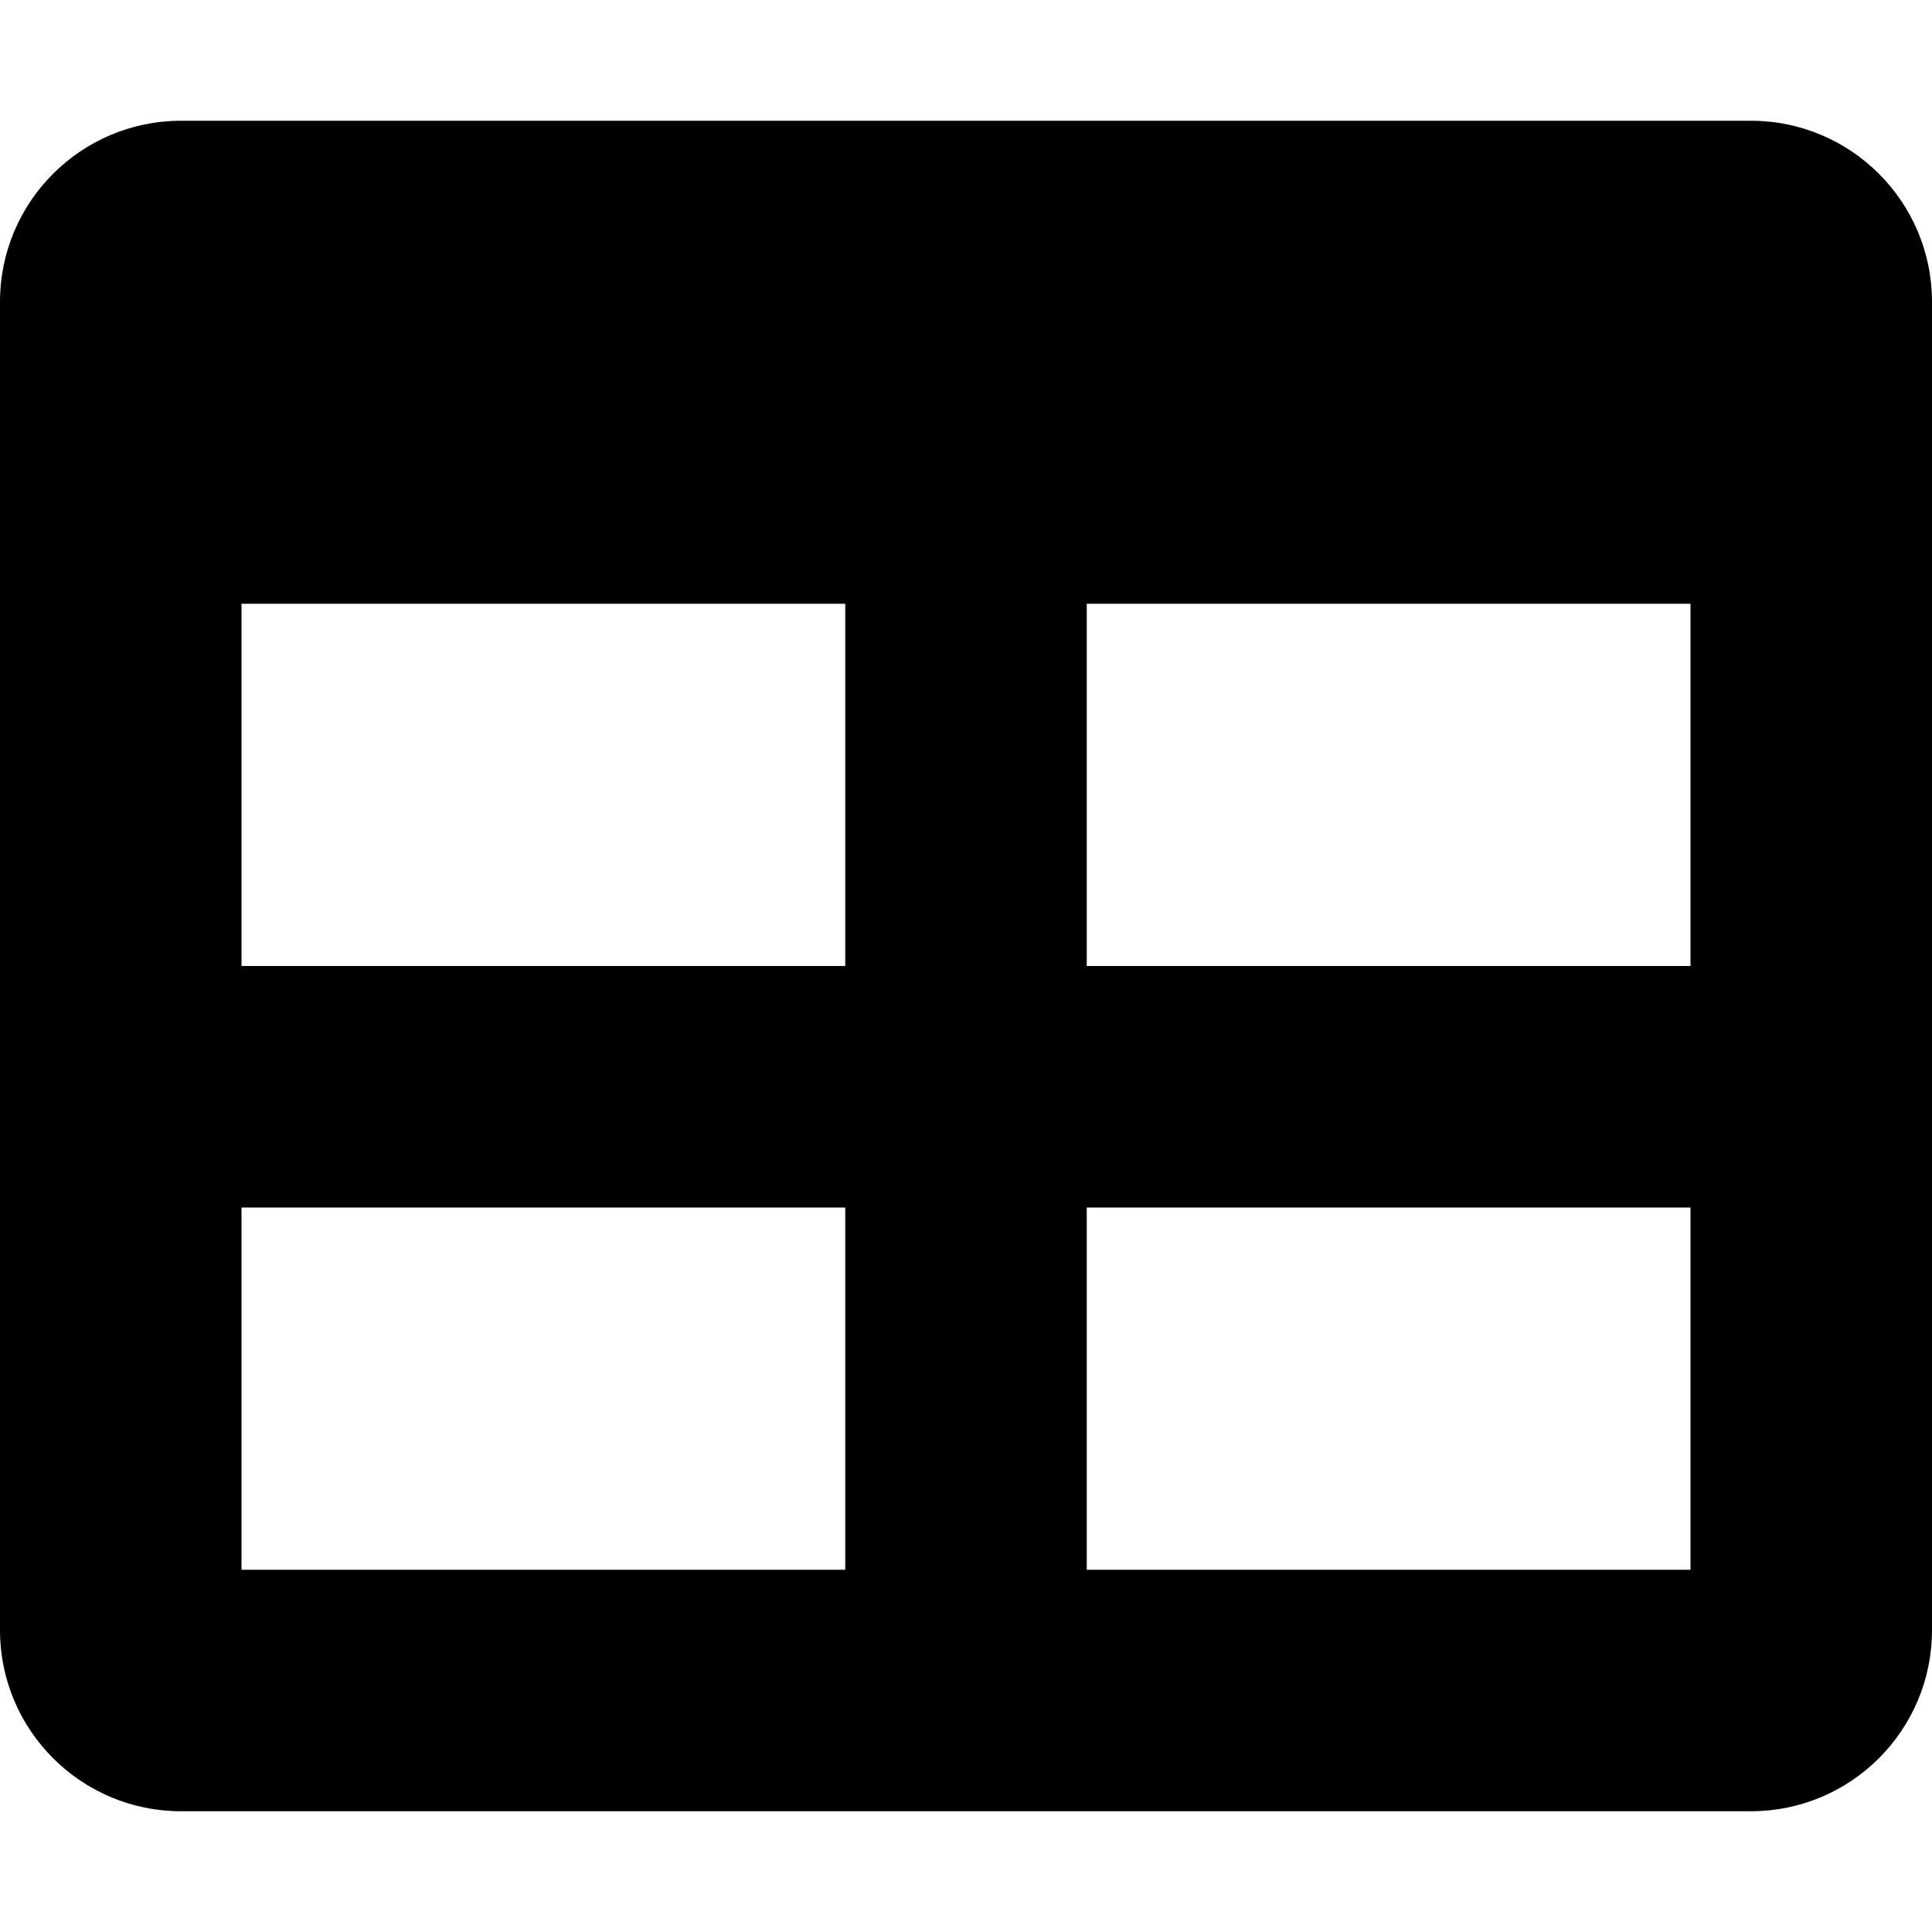
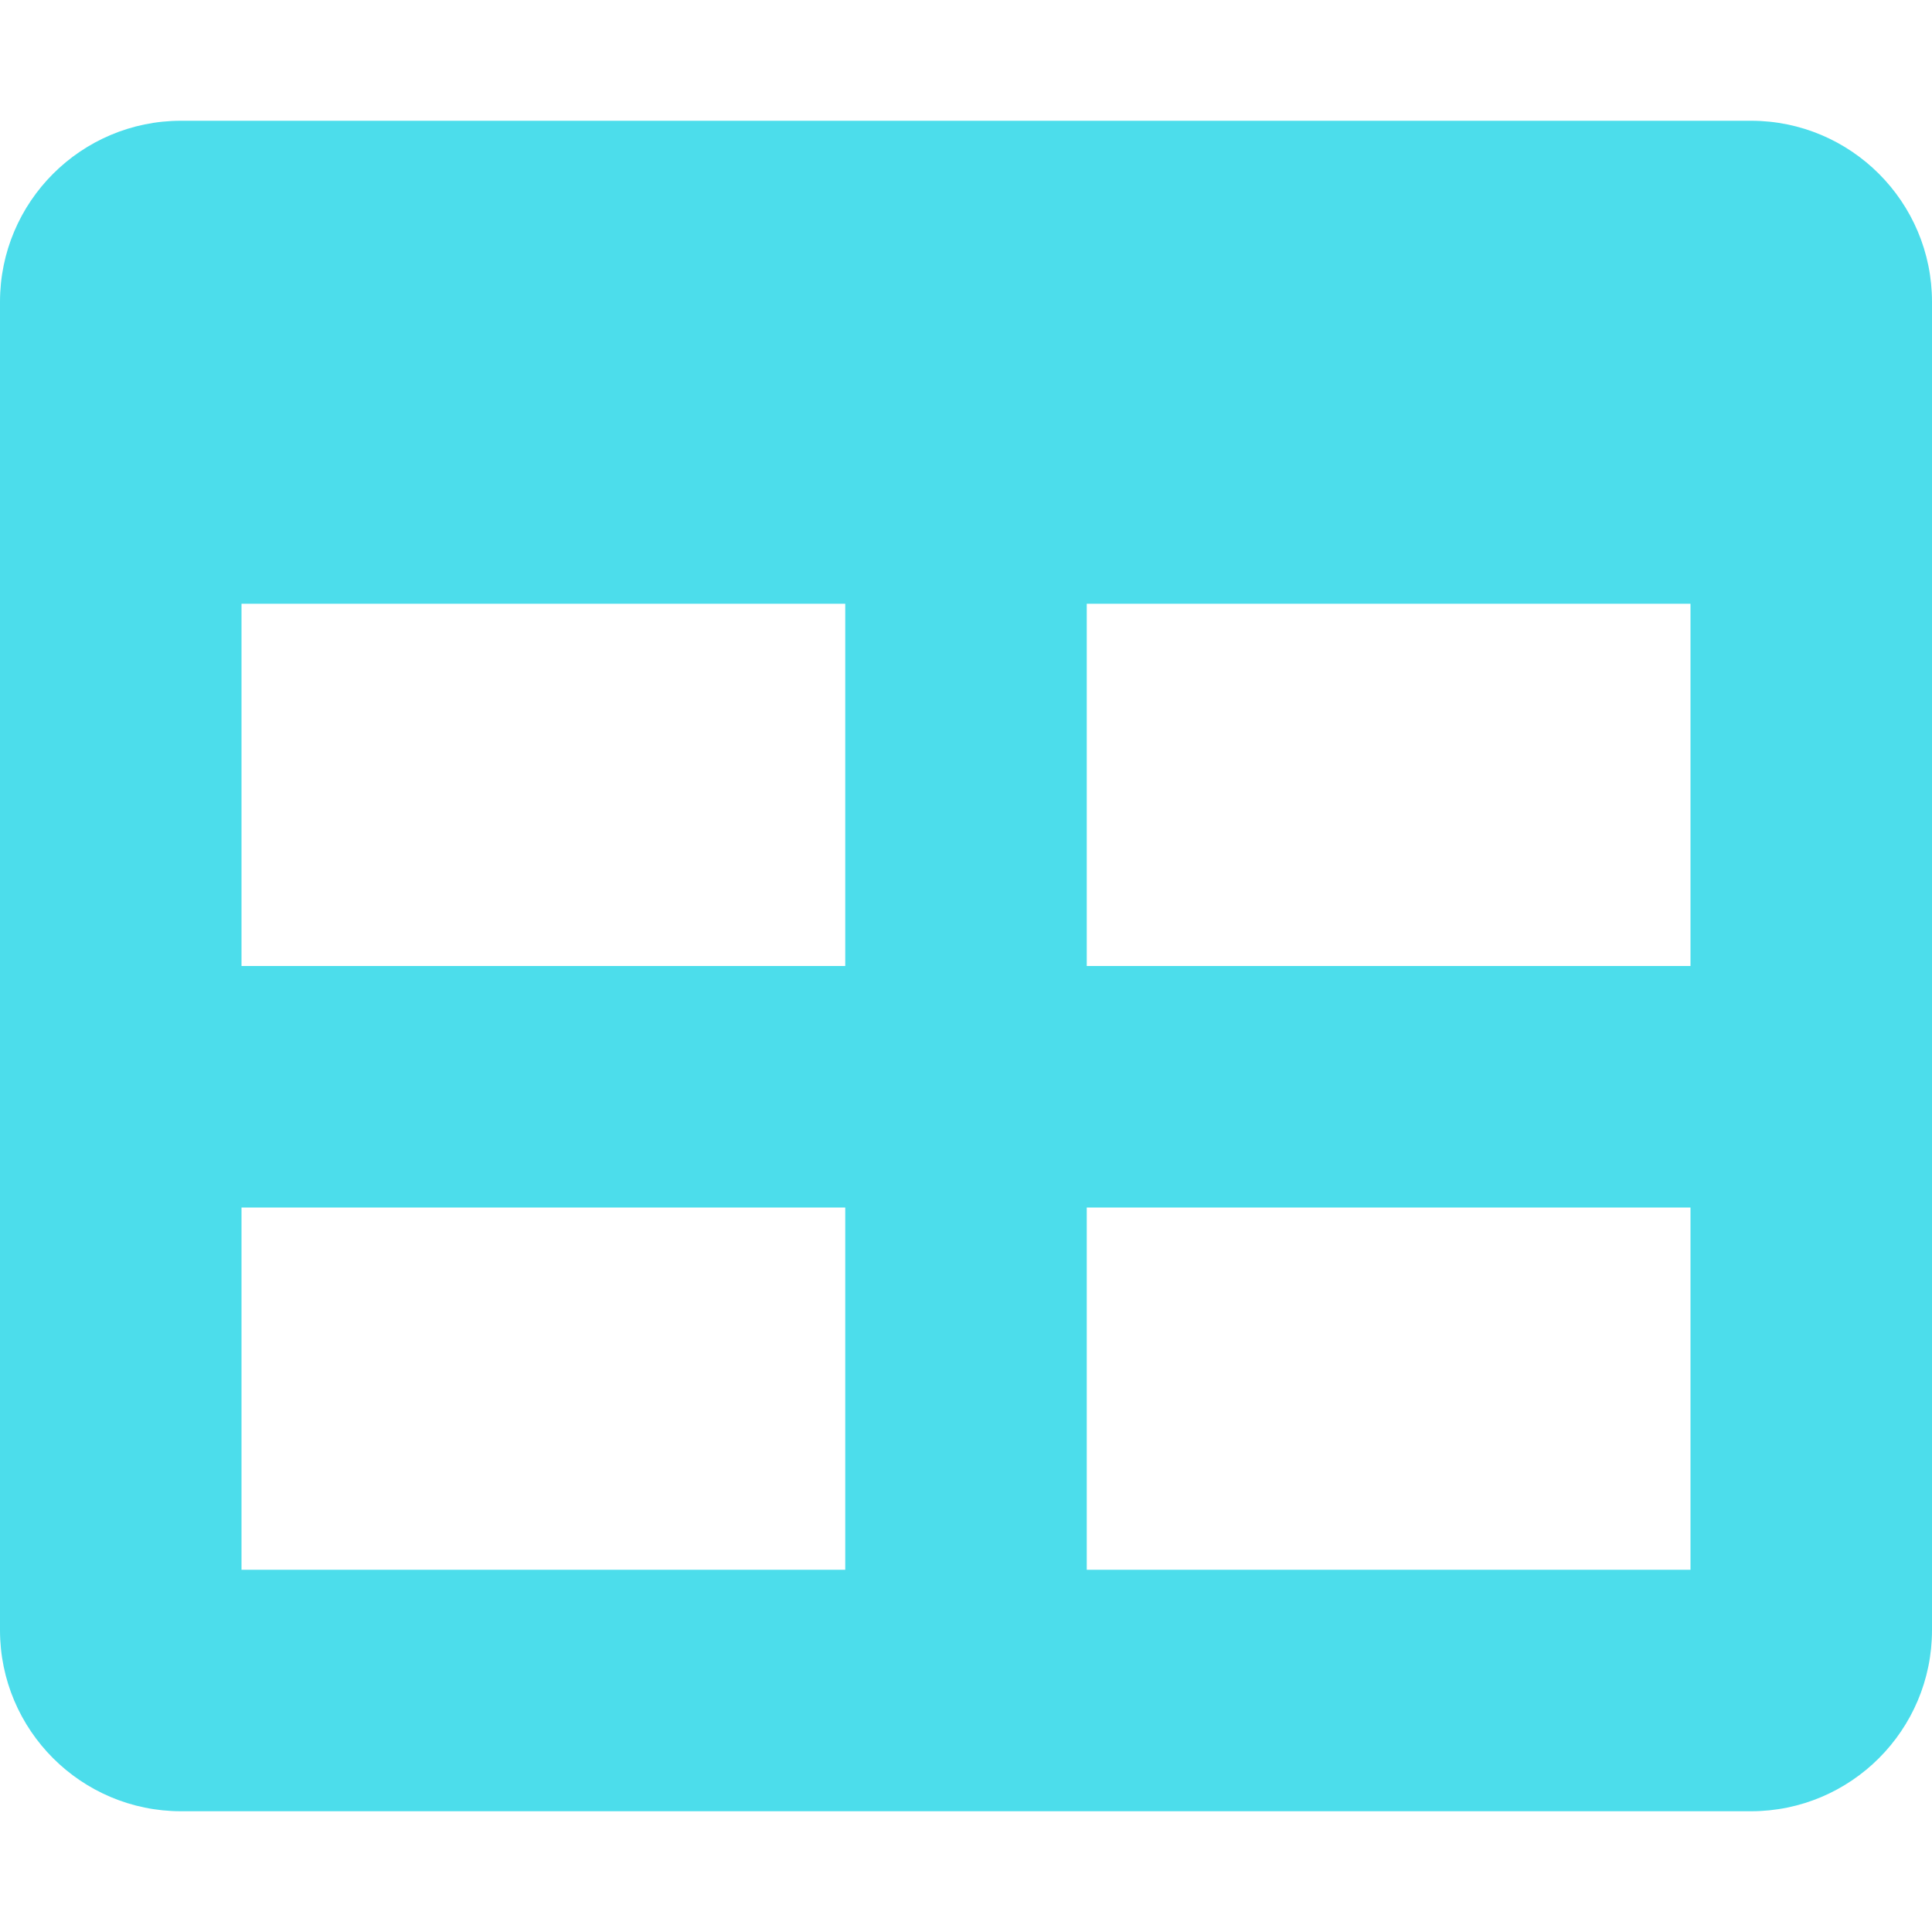
- <svg xmlns="http://www.w3.org/2000/svg" aria-hidden="true" focusable="false" data-prefix="fas" data-icon="table" class="svg-inline--fa fa-table fa-w-16" role="img" viewBox="0 0 512 512">
-   <path fill="currentColor" d="M464 32H48C21.49 32 0 53.49 0 80v352c0 26.51 21.49 48 48 48h416c26.51 0 48-21.49 48-48V80c0-26.51-21.49-48-48-48zM224 416H64v-96h160v96zm0-160H64v-96h160v96zm224 160H288v-96h160v96zm0-160H288v-96h160v96z" />
+ <svg xmlns="http://www.w3.org/2000/svg" version="1.1" id="Layer_1" focusable="false" x="0px" y="0px" viewBox="0 0 512 512" style="enable-background:new 0 0 512 512;" xml:space="preserve">
+   <style type="text/css">
+ 	.st0{fill:#4CDDEB;}
+ </style>
+   <path class="st0" d="M464,32H48C21.5,32,0,53.5,0,80v352c0,26.5,21.5,48,48,48h416c26.5,0,48-21.5,48-48V80  C512,53.5,490.5,32,464,32z M224,416H64v-96h160V416z M224,256H64v-96h160V256z M448,416H288v-96h160V416z M448,256H288v-96h160V256  z" />
</svg>
